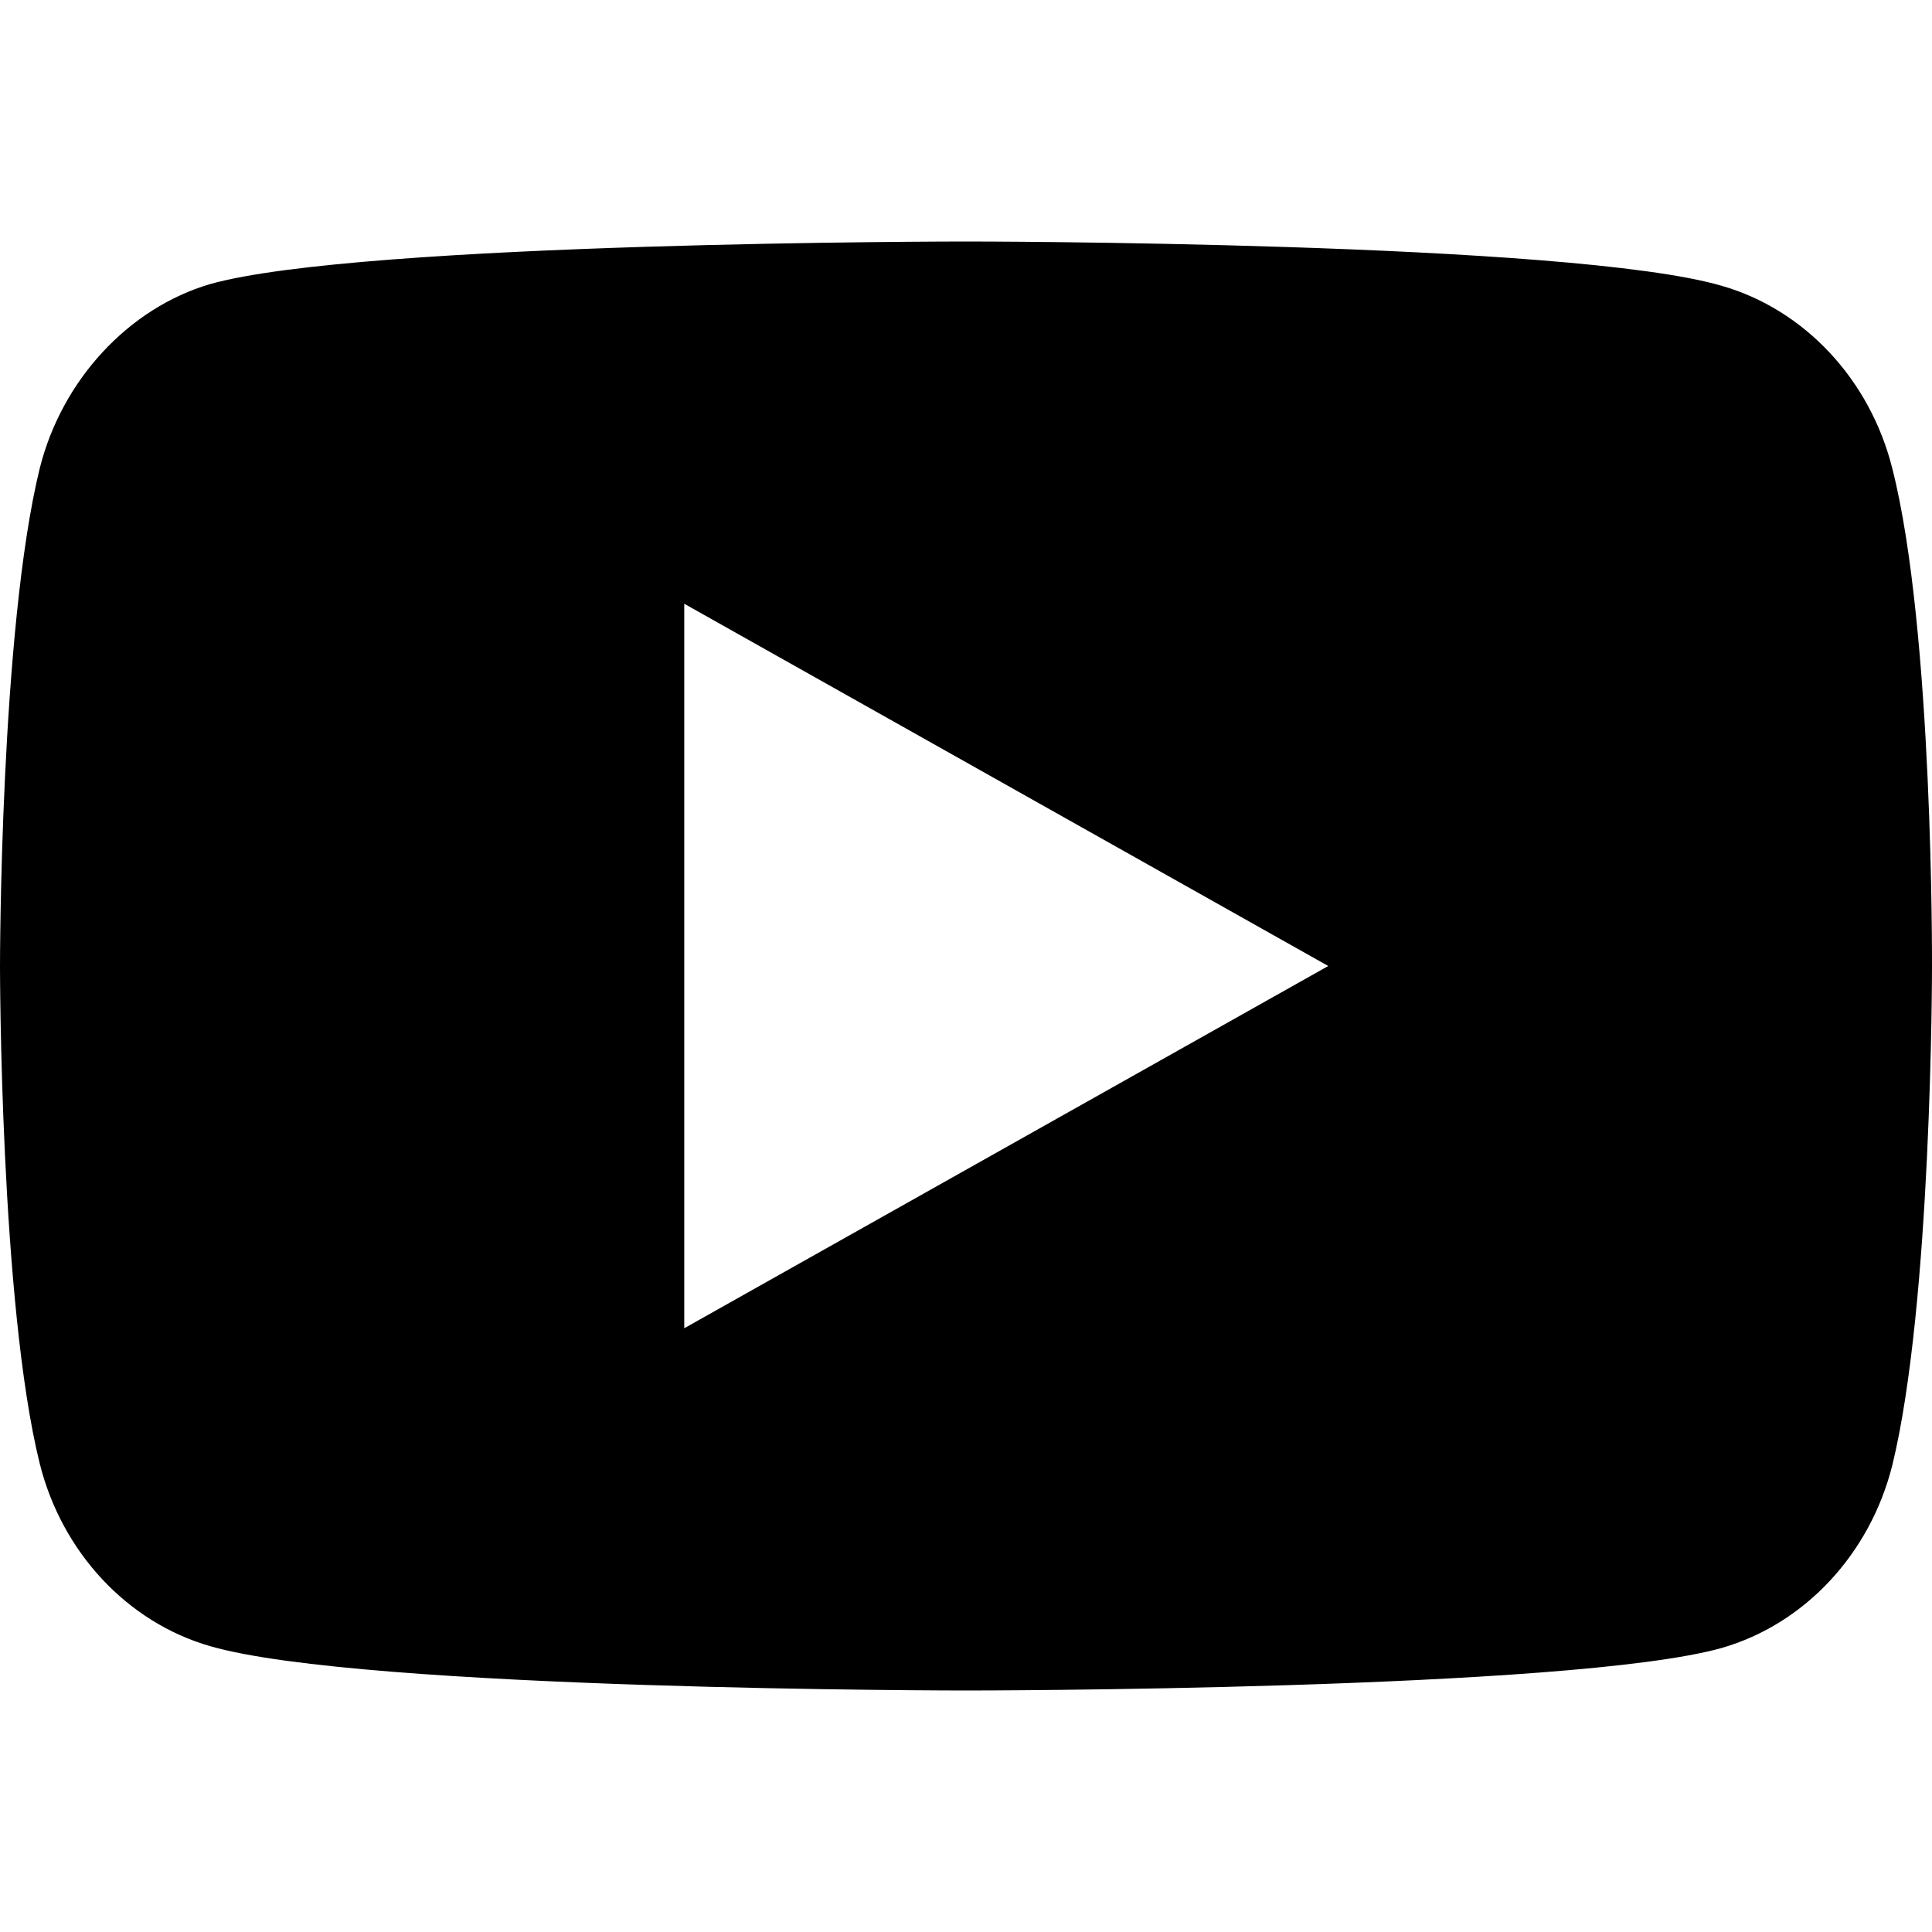
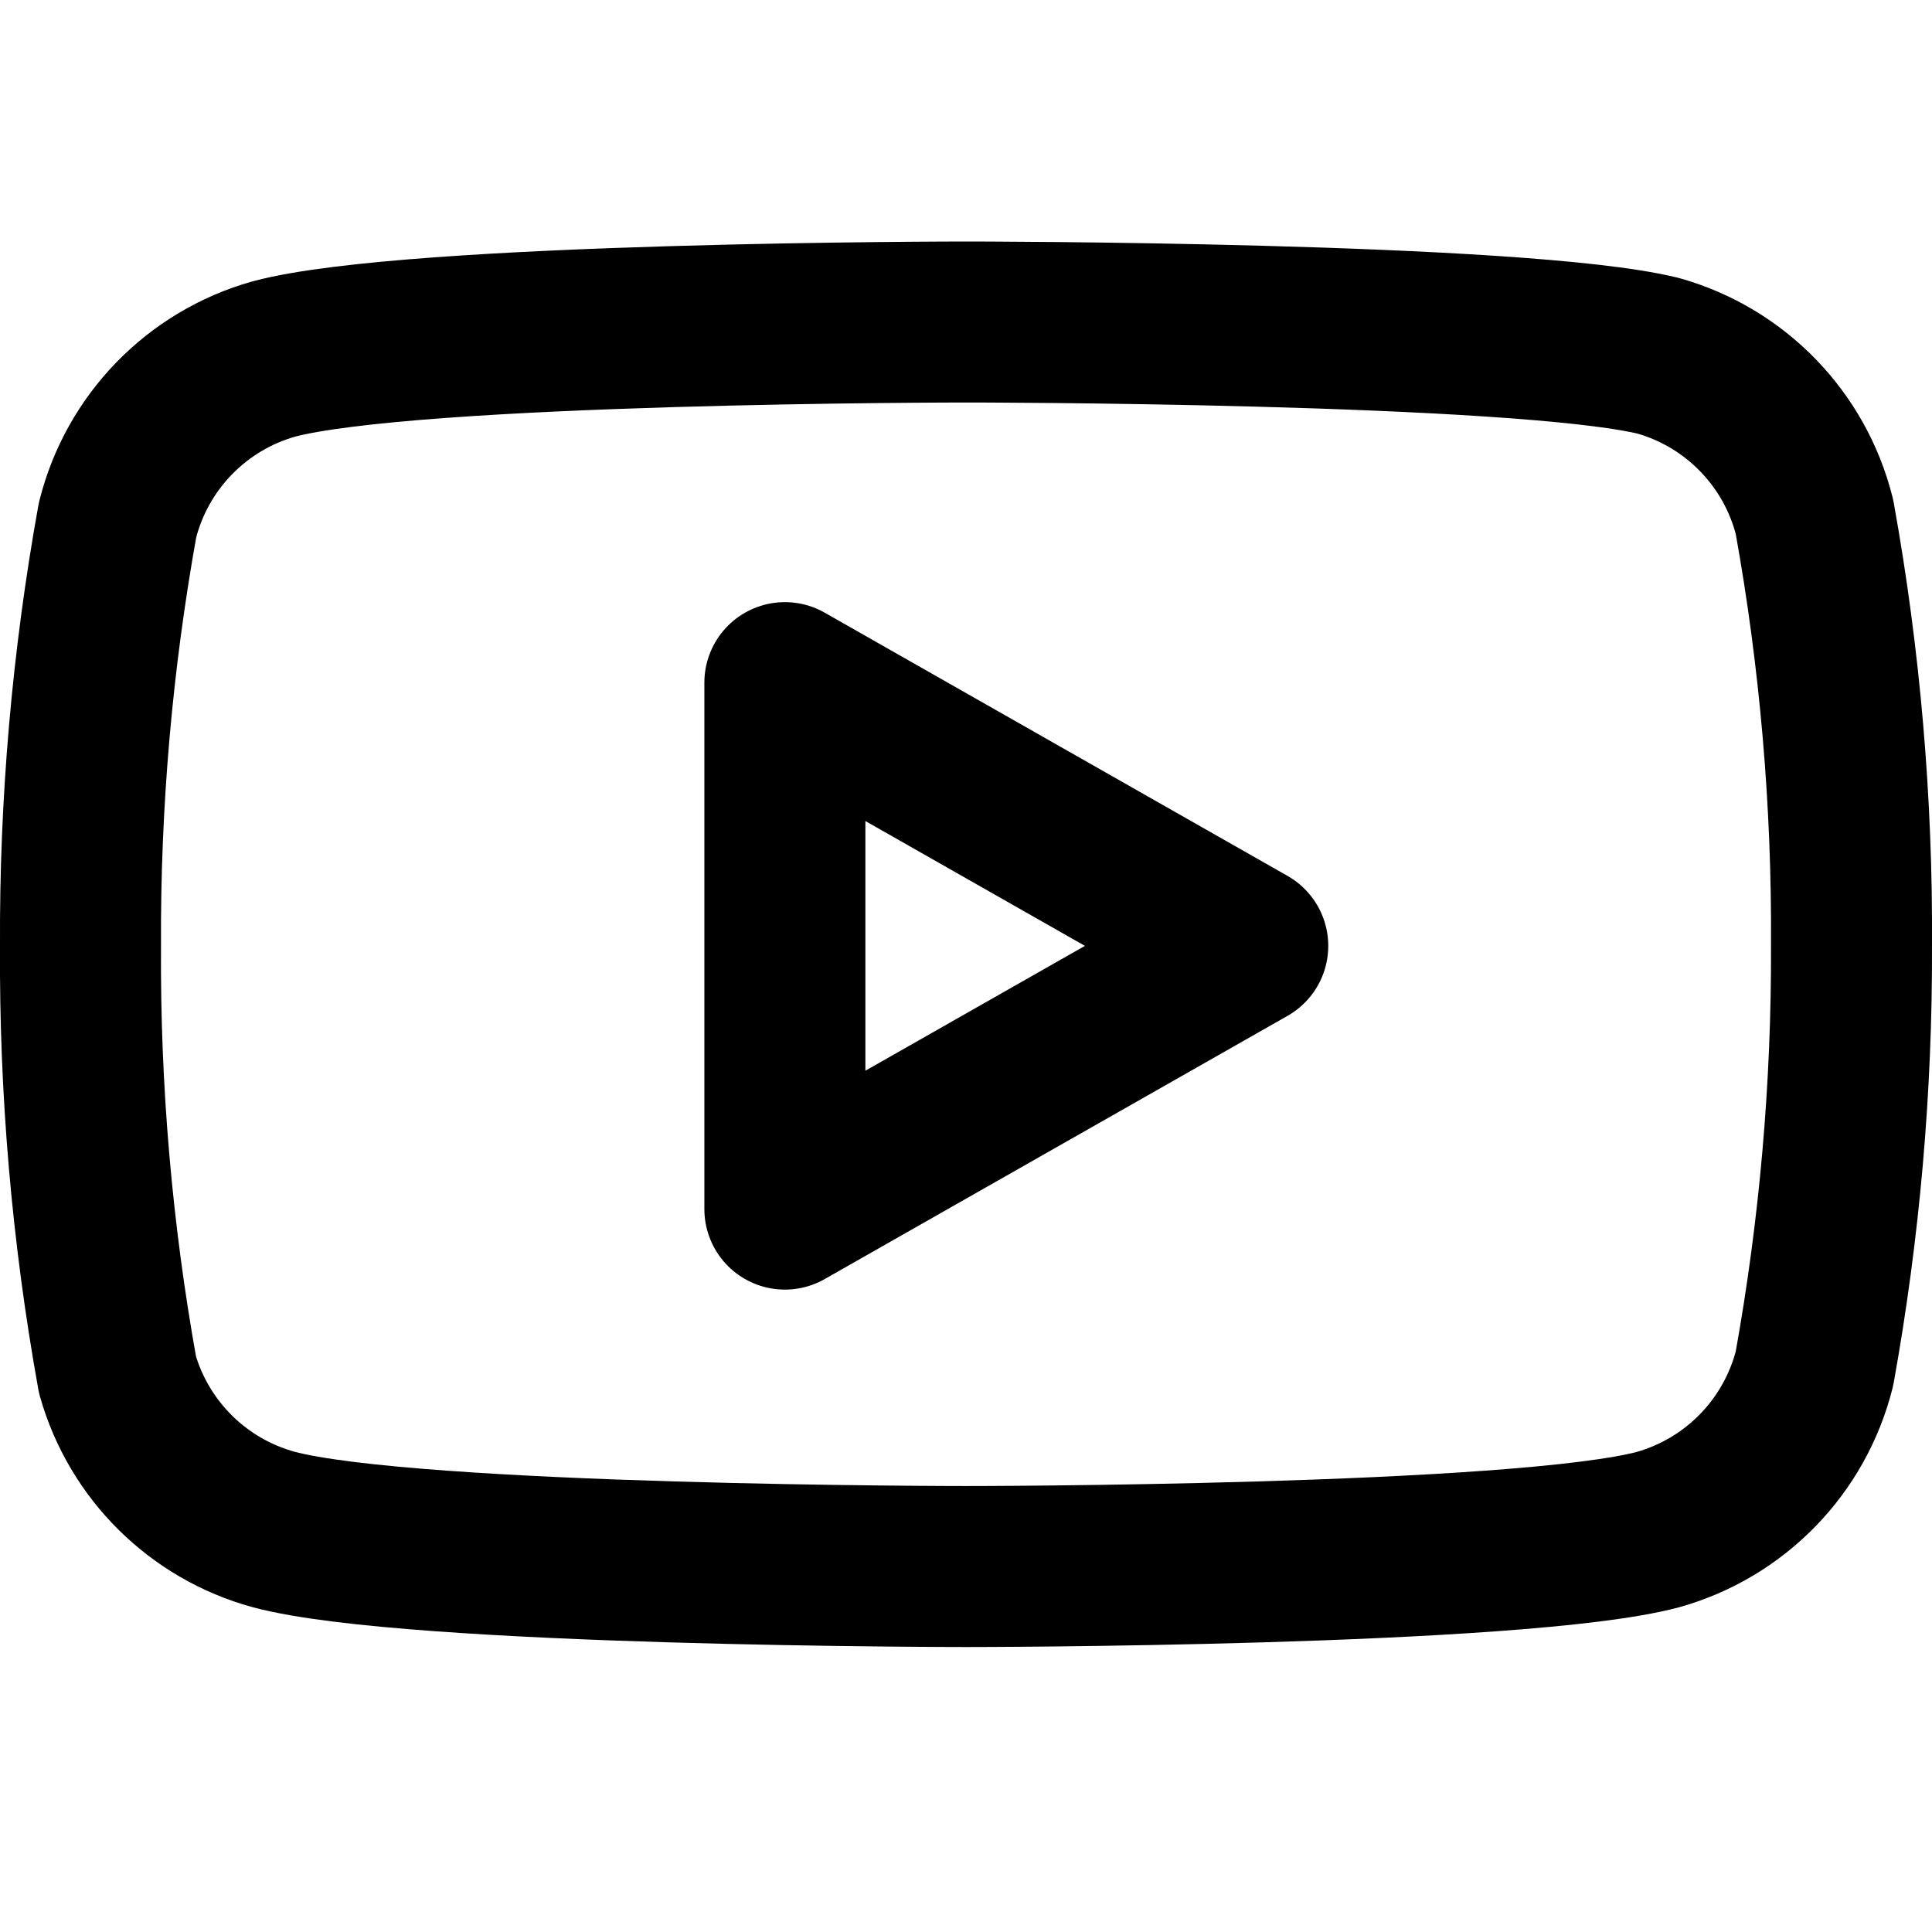
- <svg xmlns="http://www.w3.org/2000/svg" width="24" height="24" viewBox="0 0 24 24" fill="none">
-   <path fill-rule="evenodd" clip-rule="evenodd" d="M21.39 3.551C22.418 3.847 23.229 4.715 23.506 5.816C24.02 7.828 24 12.021 24 12.021C24 12.021 24 16.193 23.506 18.205C23.229 19.306 22.418 20.174 21.39 20.471C19.512 21 12 21 12 21C12 21 4.507 21 2.61 20.449C1.582 20.153 0.771 19.285 0.494 18.183C0 16.193 0 12 0 12C0 12 0 7.828 0.494 5.816C0.771 4.715 1.601 3.826 2.61 3.529C4.488 3 12 3 12 3C12 3 19.512 3 21.39 3.551ZM16.5 12L8.5 16.5V7.5L16.5 12Z" fill="currentColor" />
+ <svg xmlns="http://www.w3.org/2000/svg" width="24" height="24" viewBox="0 0 24 24" fill="none" stroke="currentColor" stroke-width="2" stroke-linecap="round" stroke-linejoin="round" class="feather feather-youtube">
+   <path d="M22.54 6.42a2.78 2.78 0 0 0-1.94-2C18.88 4 12 4 12 4s-6.88 0-8.6.46a2.78 2.78 0 0 0-1.94 2A29 29 0 0 0 1 11.75a29 29 0 0 0 .46 5.33A2.78 2.78 0 0 0 3.4 19c1.72.46 8.6.46 8.6.46s6.88 0 8.6-.46a2.78 2.78 0 0 0 1.94-2 29 29 0 0 0 .46-5.25 29 29 0 0 0-.46-5.33z" />
+   <polygon points="9.75 15.02 15.5 11.75 9.75 8.48 9.75 15.02" />
</svg>
